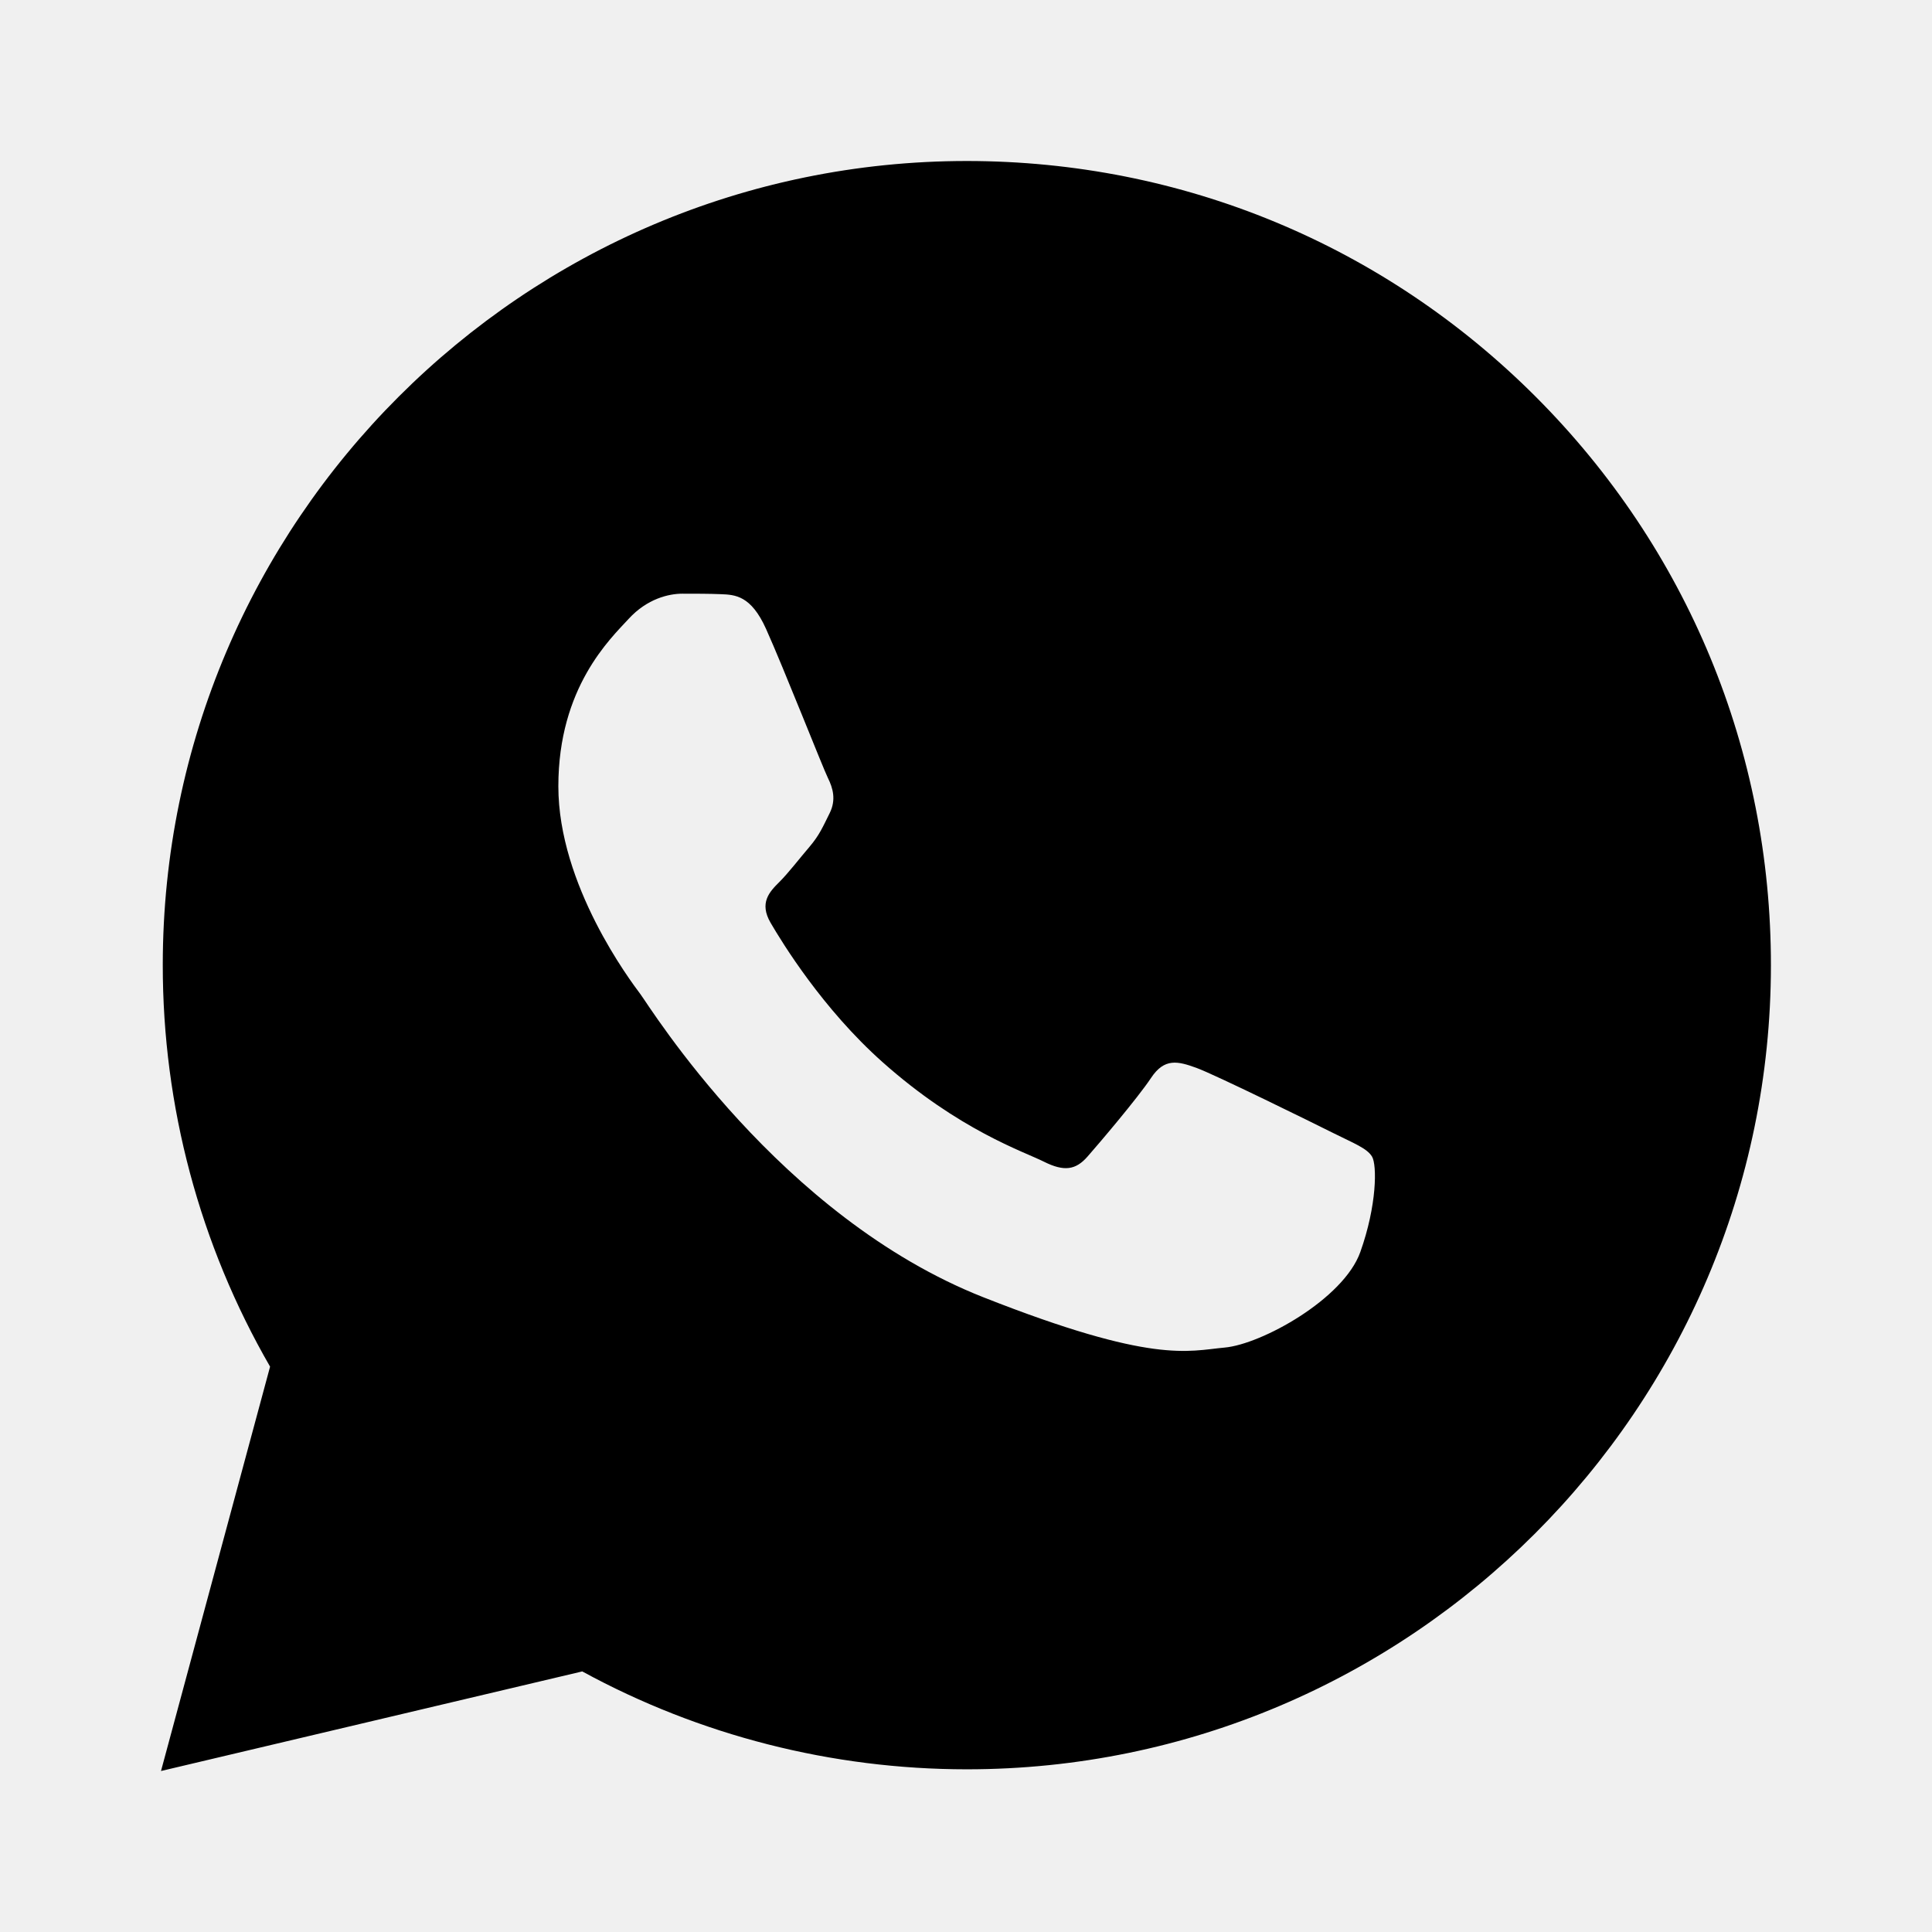
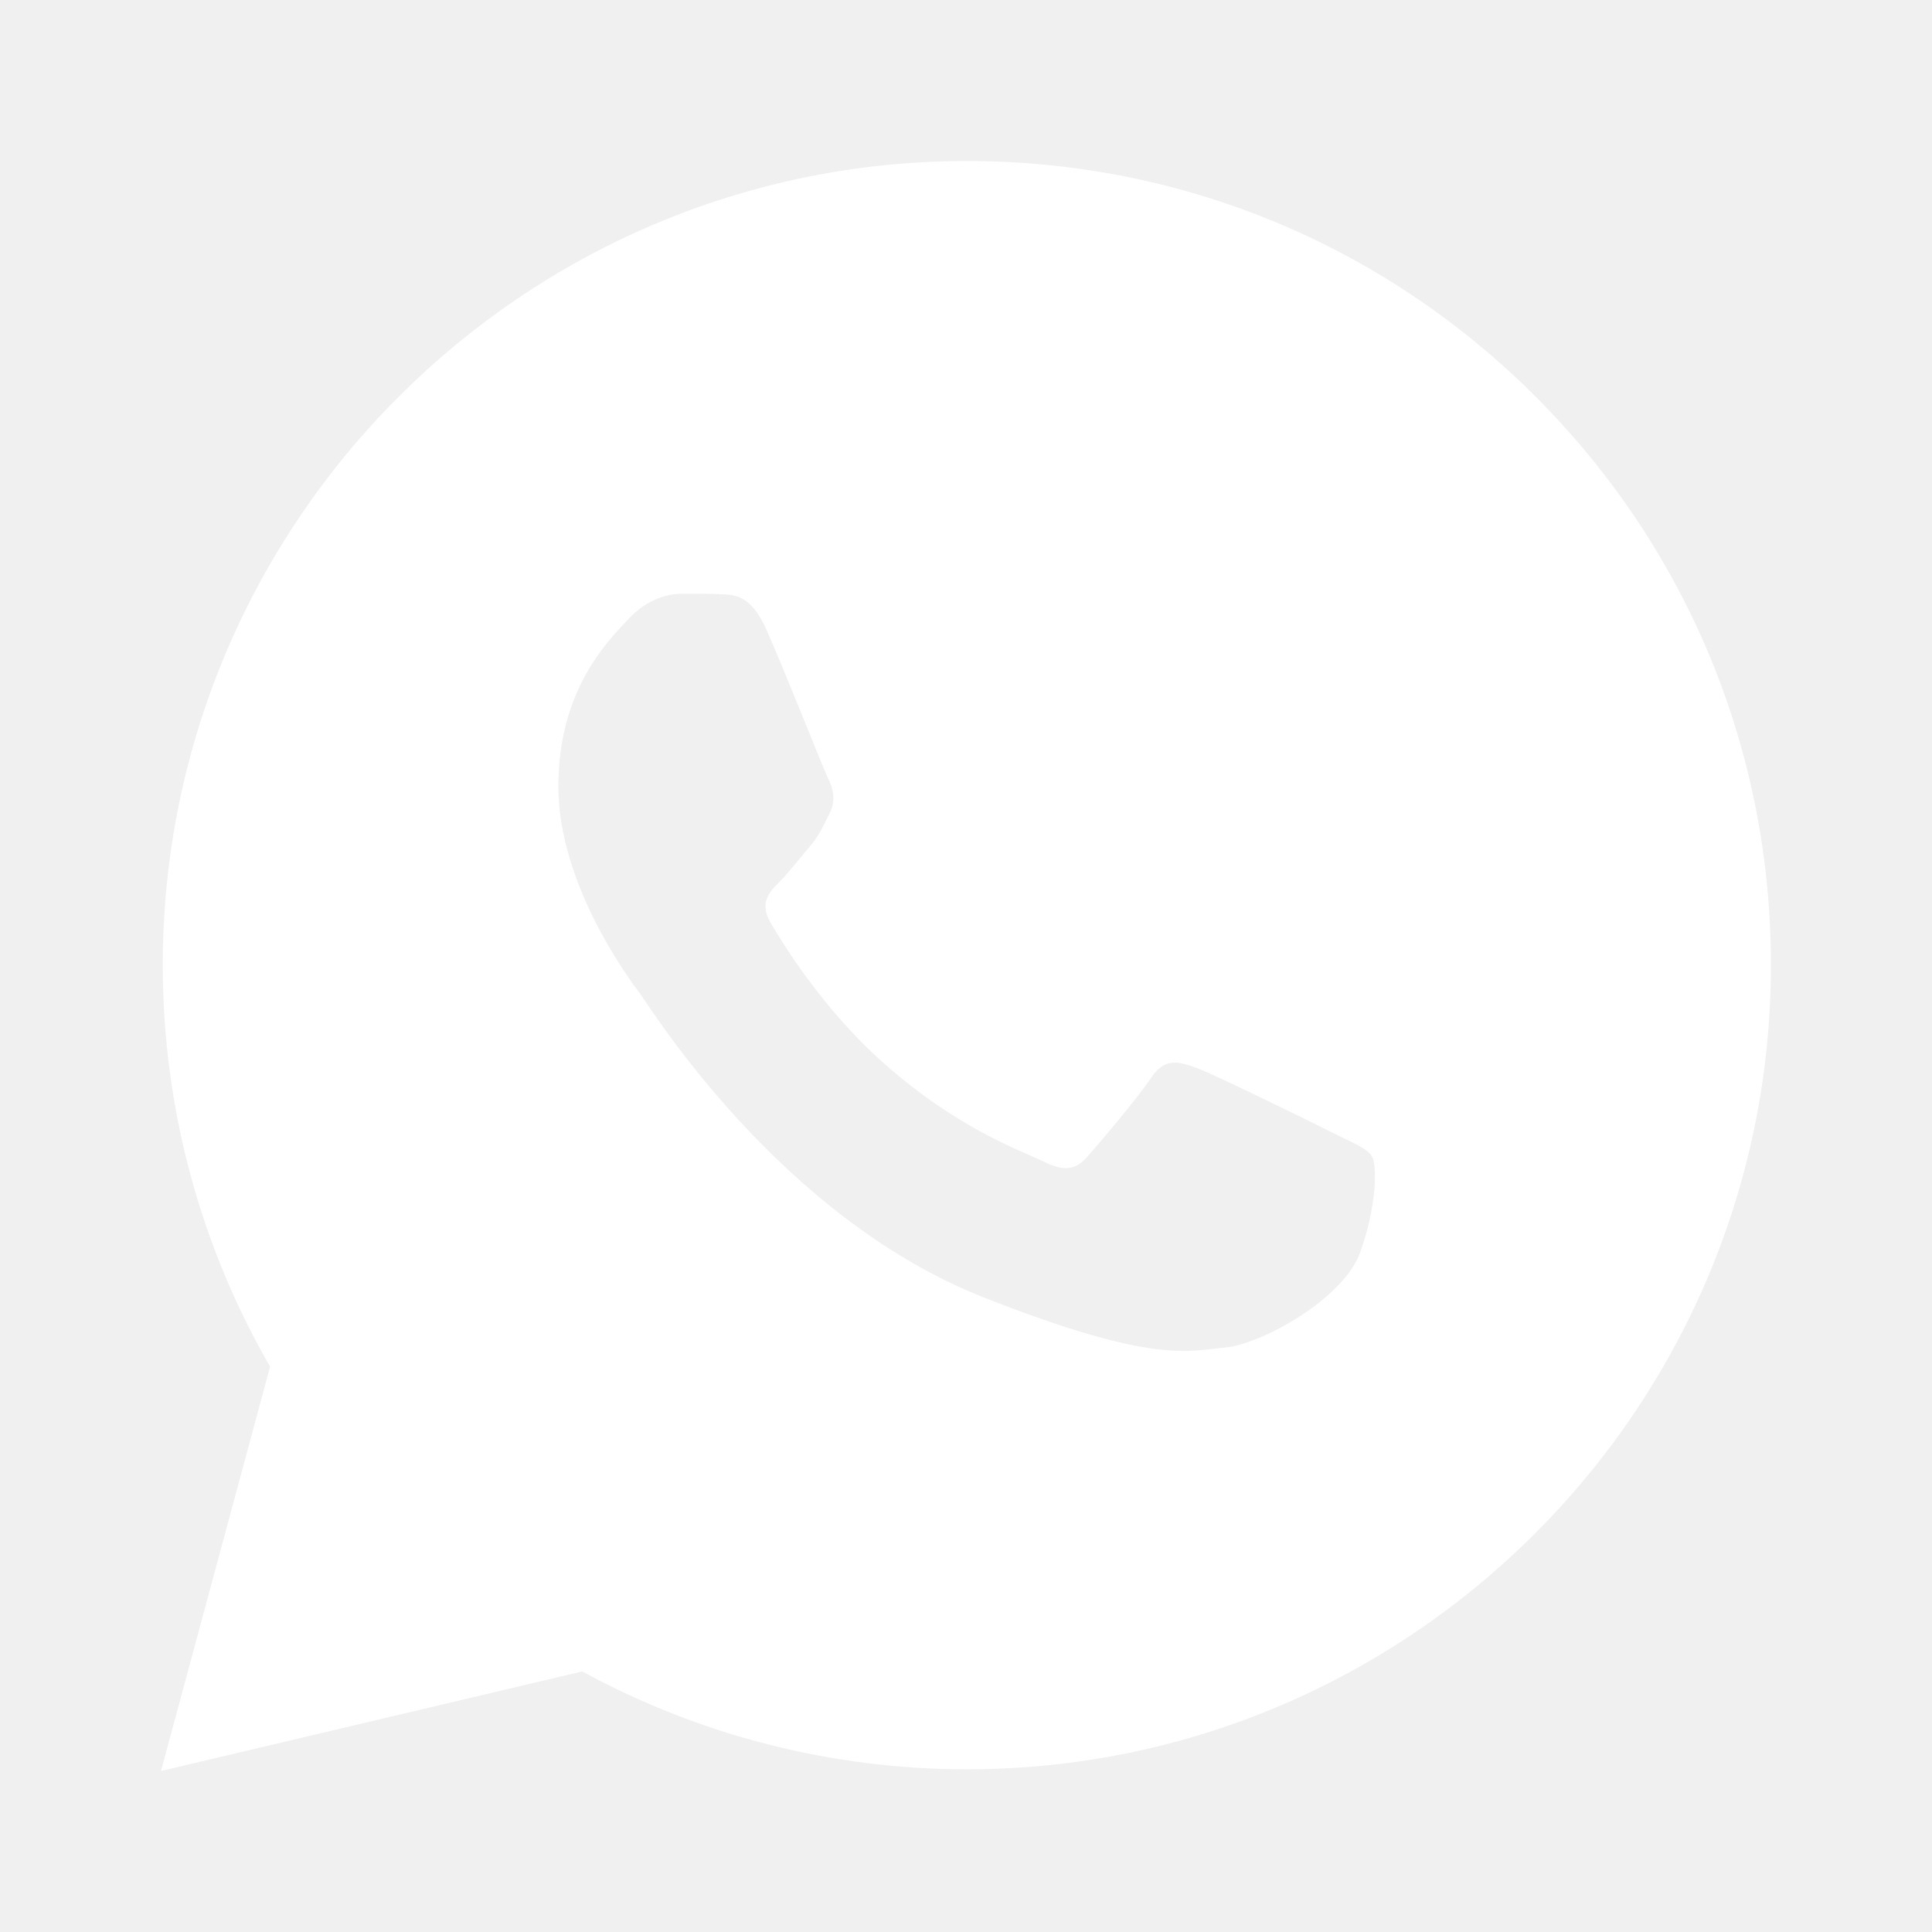
- <svg xmlns="http://www.w3.org/2000/svg" fill="#000000" viewBox="0 0 24 24" width="24px" height="24px">
+ <svg xmlns="http://www.w3.org/2000/svg" fill="#fff" viewBox="0 0 24 24" width="24px" height="24px">
  <path d="M19.077,4.928C17.191,3.041,14.683,2.001,12.011,2c-5.506,0-9.987,4.479-9.989,9.985 c-0.001,1.76,0.459,3.478,1.333,4.992L2,22l5.233-1.237c1.459,0.796,3.101,1.215,4.773,1.216h0.004 c5.505,0,9.986-4.48,9.989-9.985C22.001,9.325,20.963,6.816,19.077,4.928z M16.898,15.554c-0.208,0.583-1.227,1.145-1.685,1.186 c-0.458,0.042-0.887,0.207-2.995-0.624c-2.537-1-4.139-3.601-4.263-3.767c-0.125-0.167-1.019-1.353-1.019-2.581 S7.581,7.936,7.81,7.687c0.229-0.25,0.499-0.312,0.666-0.312c0.166,0,0.333,0,0.478,0.006c0.178,0.007,0.375,0.016,0.562,0.431 c0.222,0.494,0.707,1.728,0.769,1.853s0.104,0.271,0.021,0.437s-0.125,0.27-0.249,0.416c-0.125,0.146-0.262,0.325-0.374,0.437 c-0.125,0.124-0.255,0.26-0.11,0.509c0.146,0.25,0.646,1.067,1.388,1.728c0.954,0.85,1.757,1.113,2.007,1.239 c0.25,0.125,0.395,0.104,0.541-0.063c0.146-0.166,0.624-0.728,0.79-0.978s0.333-0.208,0.562-0.125s1.456,0.687,1.705,0.812 c0.25,0.125,0.416,0.187,0.478,0.291C17.106,14.471,17.106,14.971,16.898,15.554z" />
</svg>
